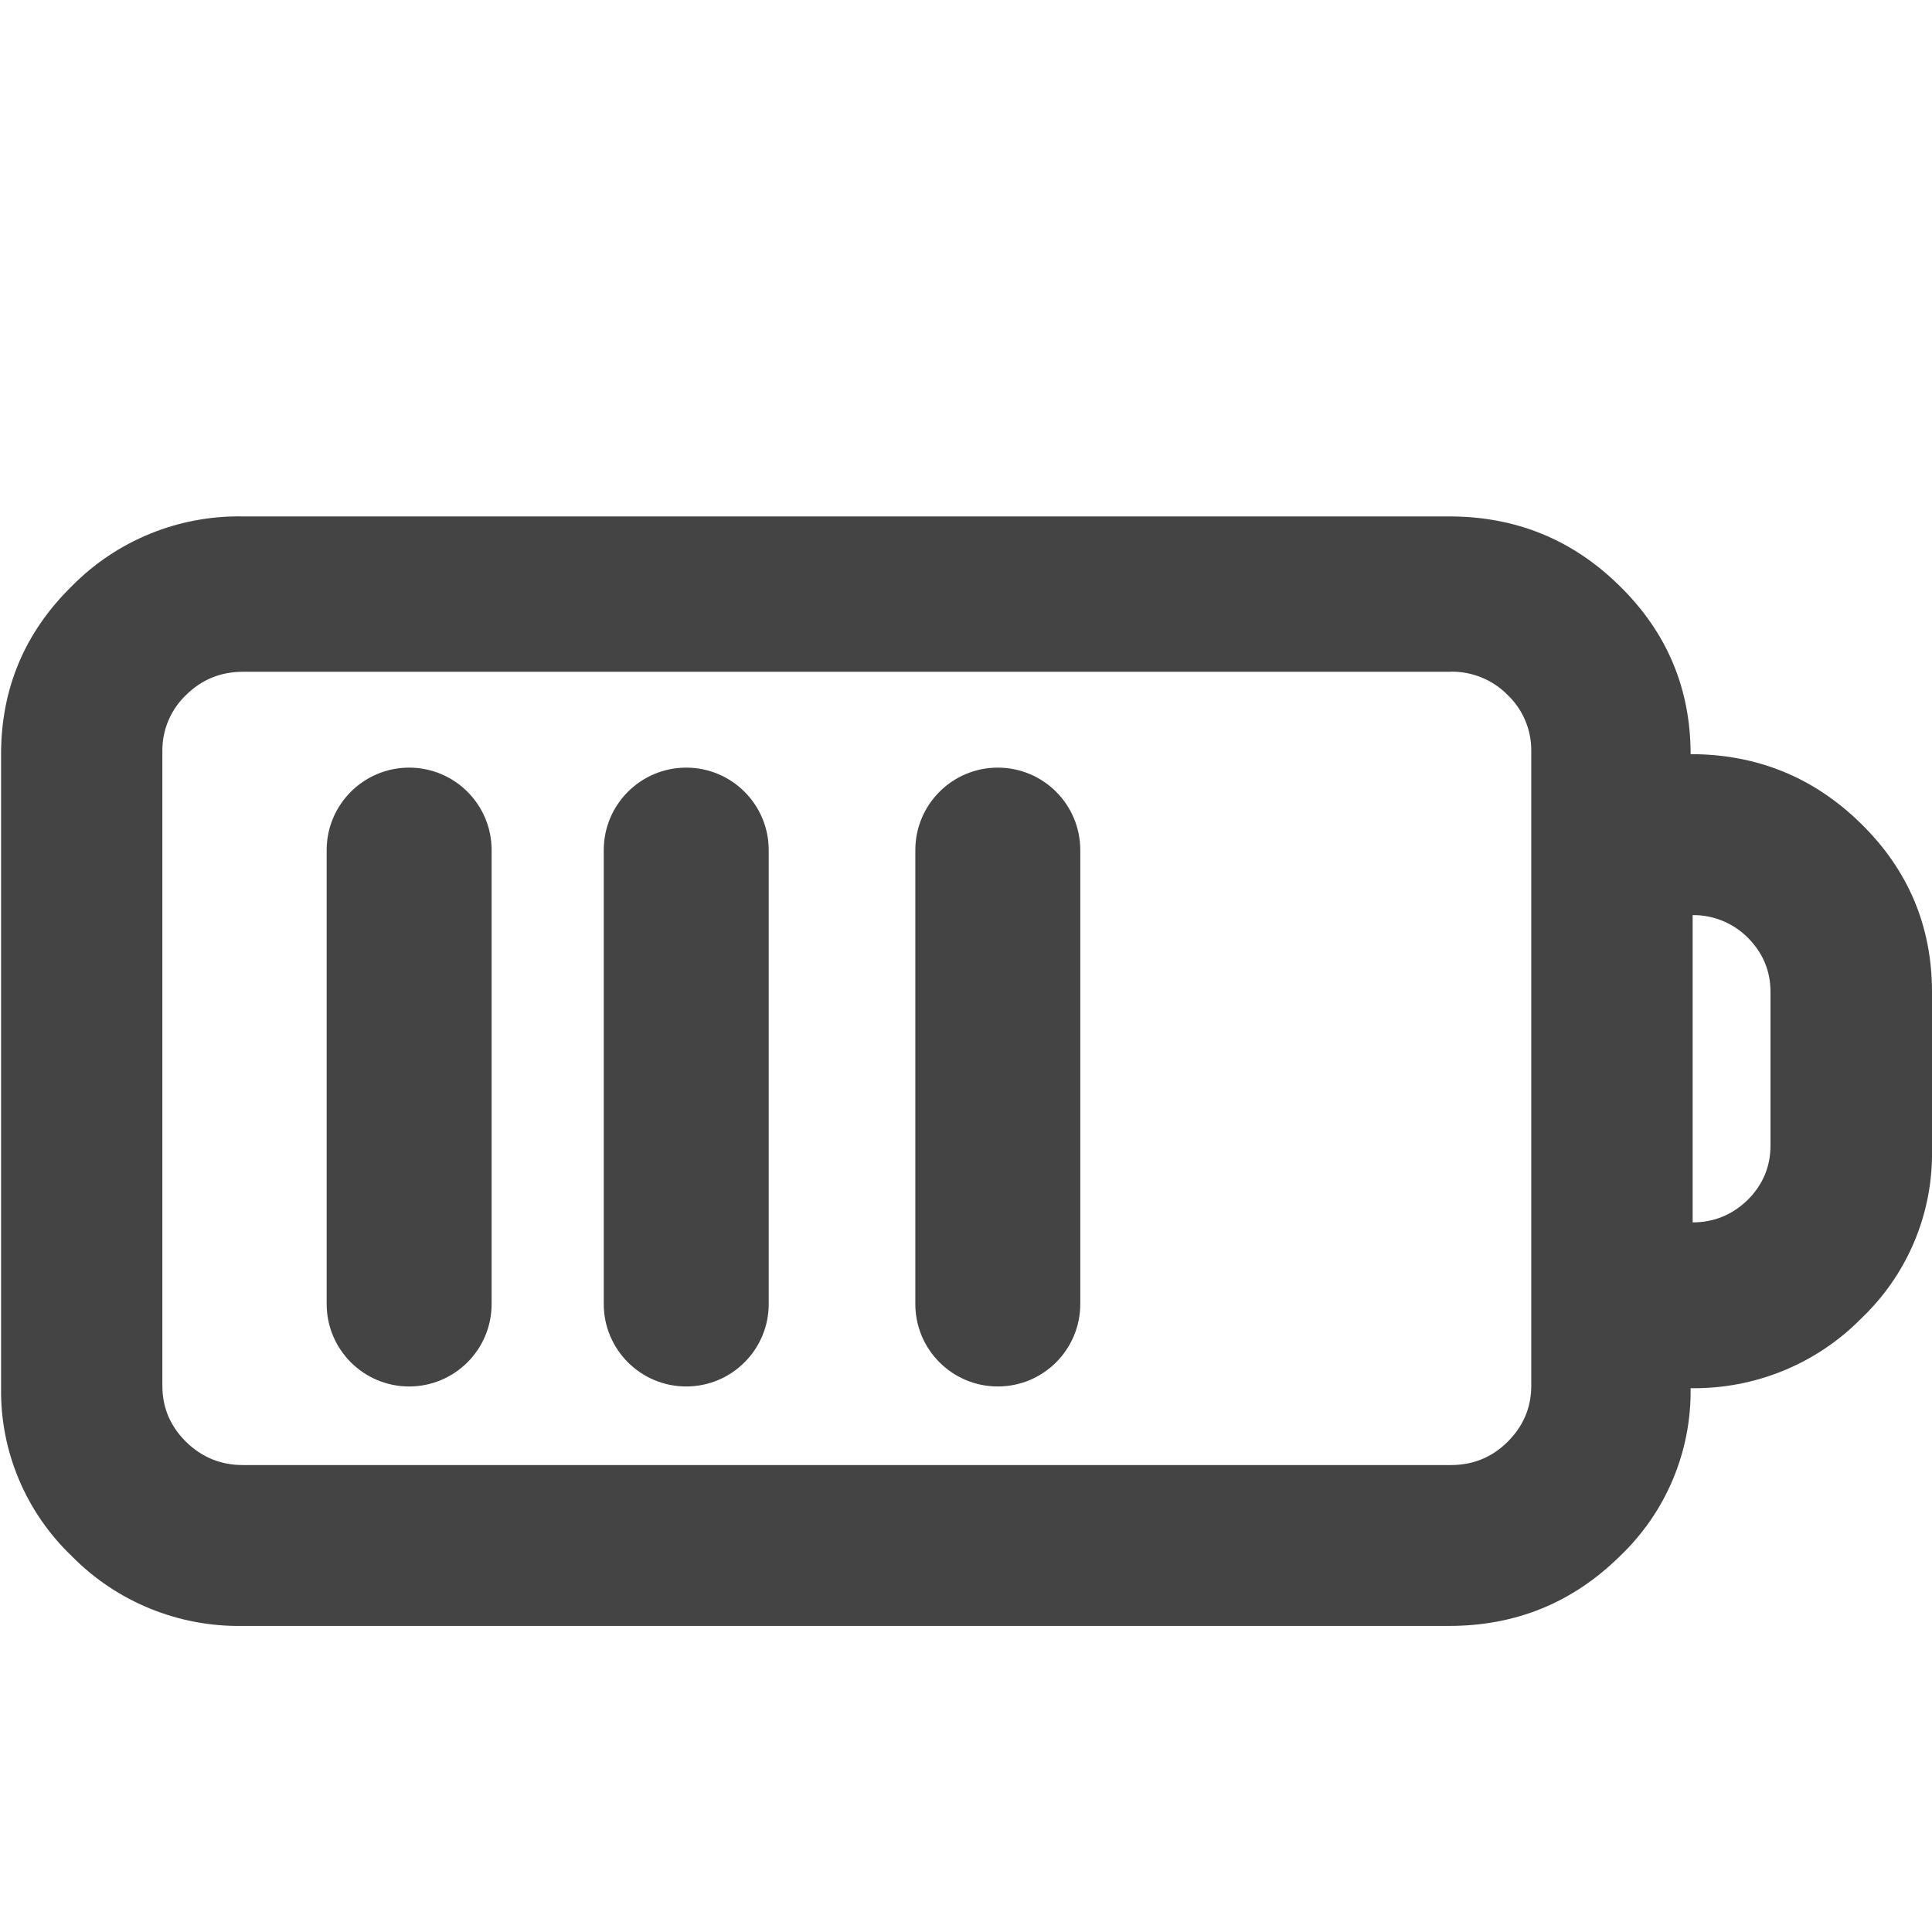
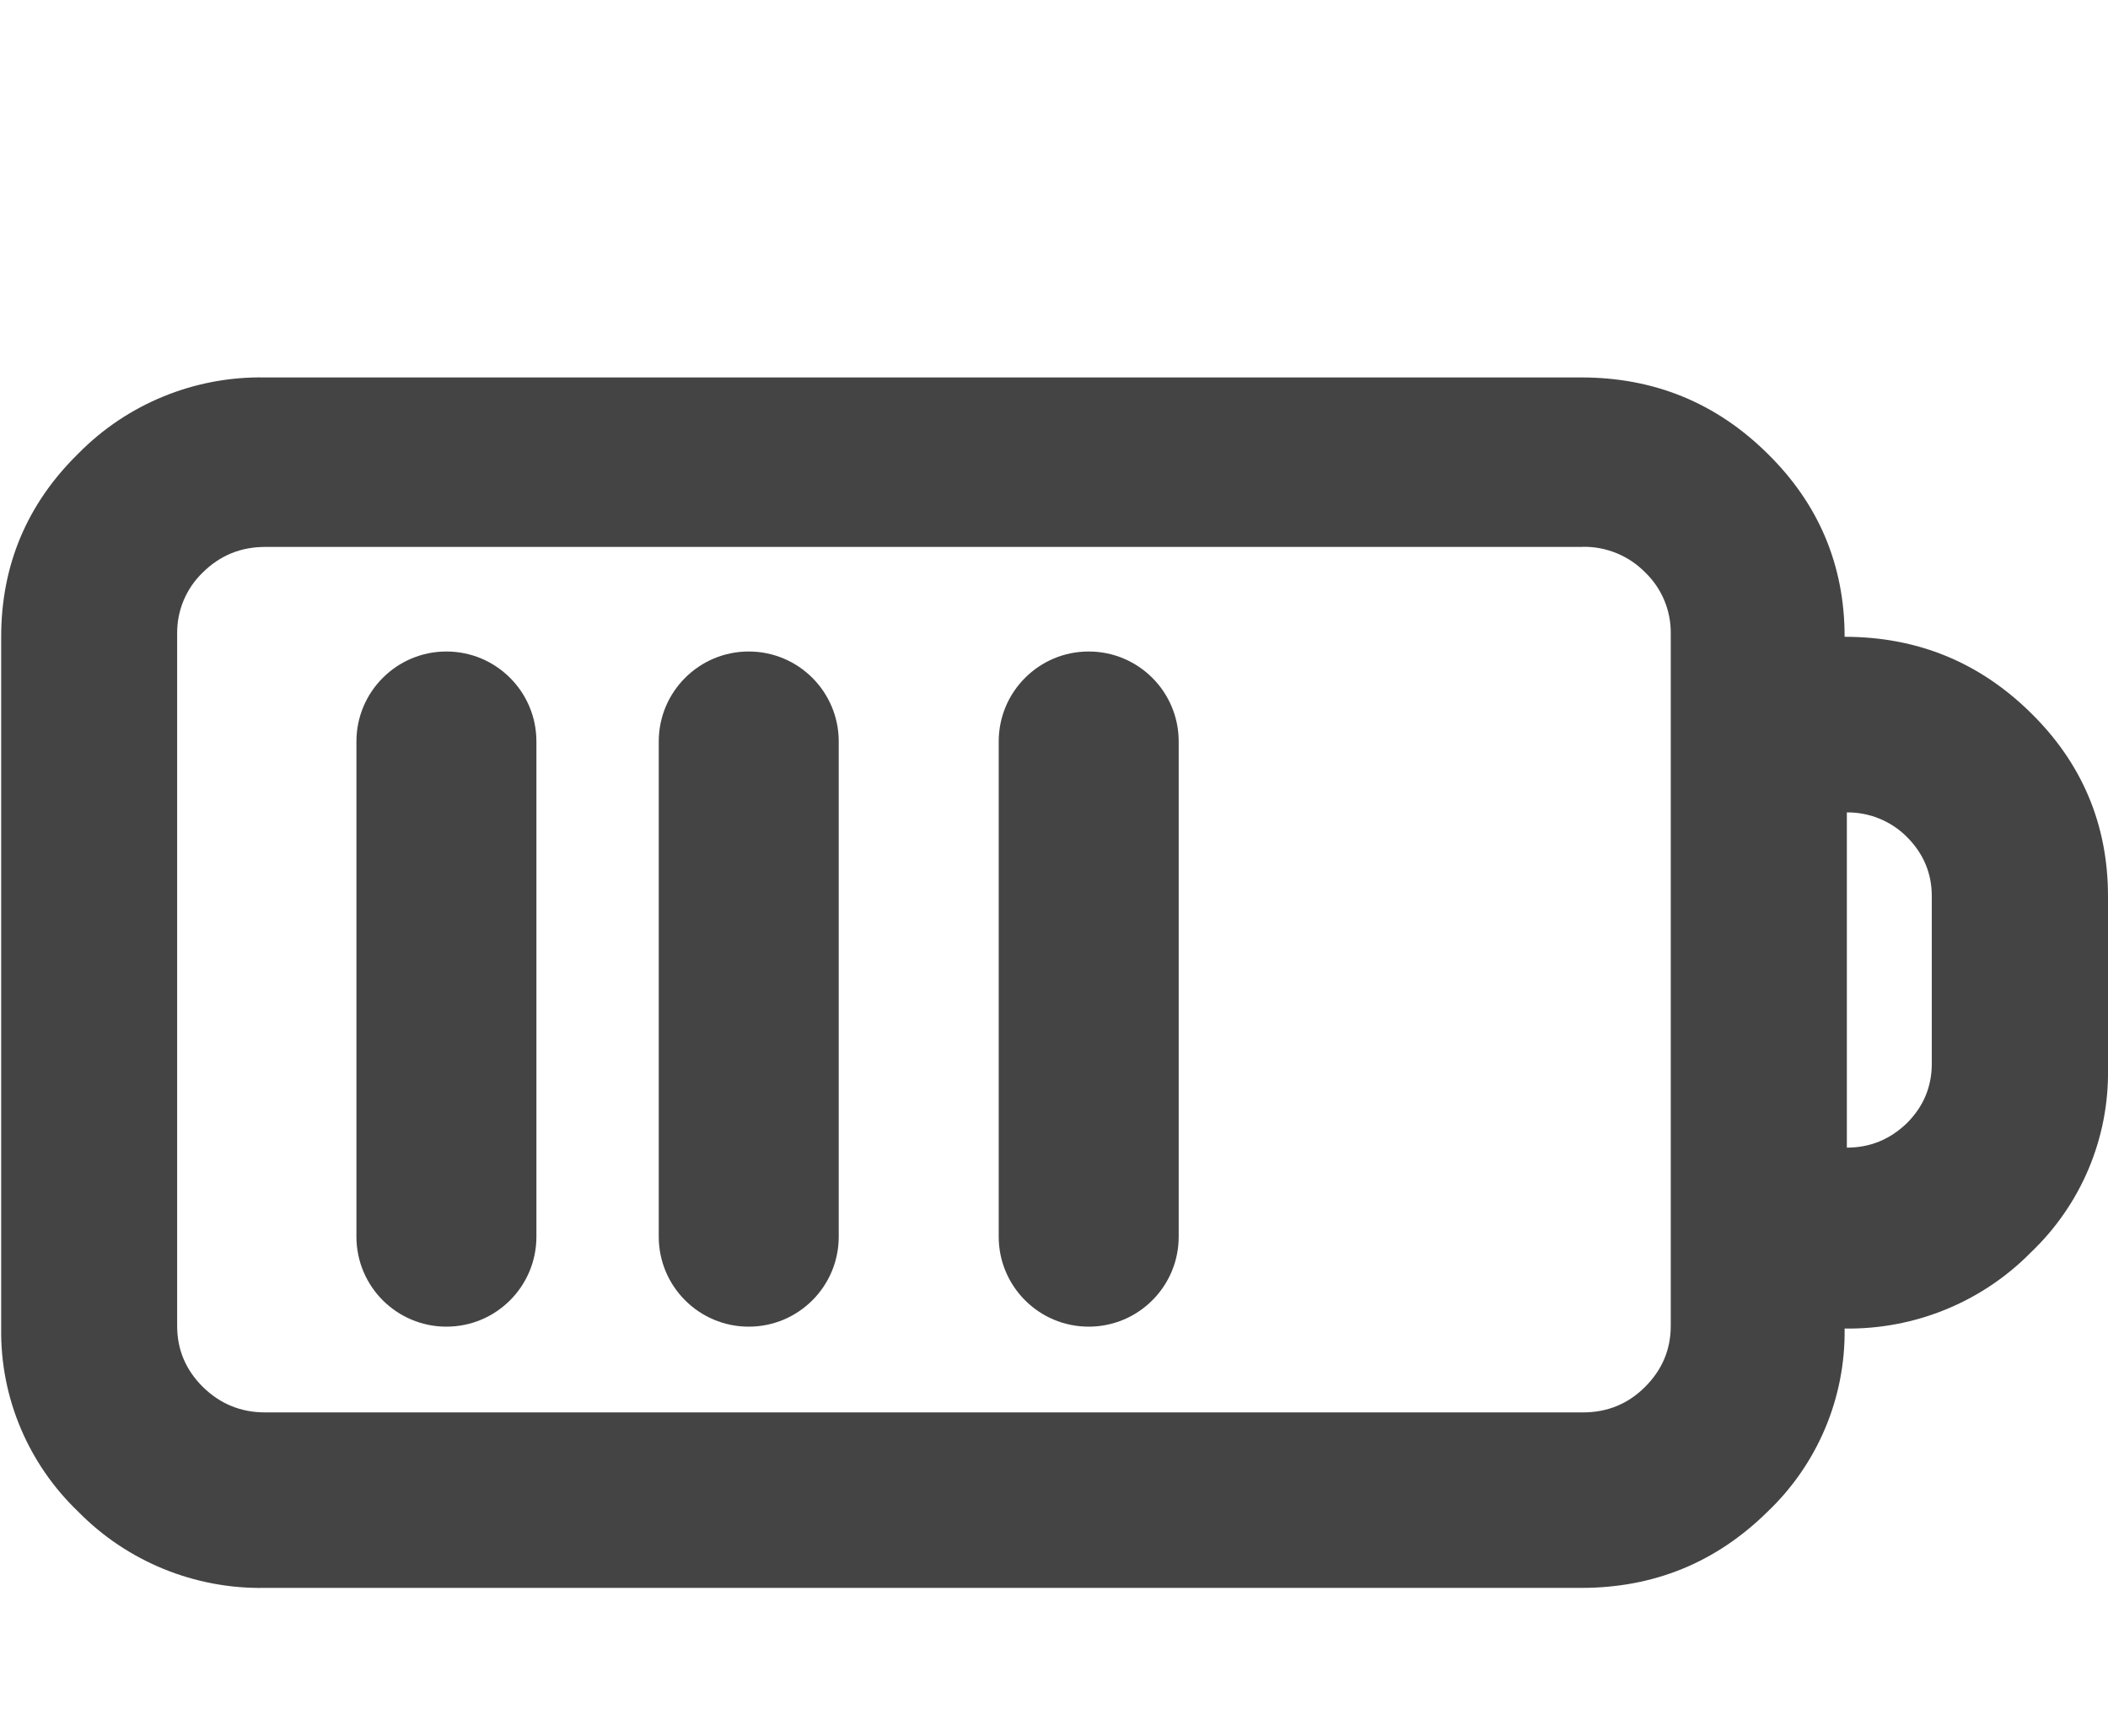
- <svg xmlns="http://www.w3.org/2000/svg" id="_图层_1" data-name="图层_1" version="1.1" viewBox="0 0 1792 1224" width="35" height="35">
+ <svg xmlns="http://www.w3.org/2000/svg" id="_图层_1" data-name="图层_1" version="1.1" viewBox="0 0 1792 1224" width="17" height="14">
  <defs>
    <style>
      .st0 {
        fill: #444;
      }

      .st1 {
        fill: #333;
      }

      .st2, .st3, .st4 {
        display: none;
      }

      .st3 {
        fill: #ed333b;
      }

      .st4 {
        fill: #ff7800;
      }
    </style>
  </defs>
  <g class="st2">
    <path class="st1" d="M1792,781.2v-147.4c0-61-21.9-113.4-65.7-156.5-43.8-43.2-96.8-64.9-158.6-64.9,0-60.9-22-113.4-65.7-156.4-43.8-43.3-96.7-64.9-158.6-64.9H444.9c.4.7-70.9,2-70.9,2-1.3,17.7,1.1,37.8,0,55-.7,10.4.2,29.5,0,40,.7,16.8,3.1,28.5,0,45-.3,3.8.4,3.2,0,7l965.5.8c19.9-.3,39,7.5,52.9,21.6,14.3,13.6,22.2,32.5,22,52.2v590.9c0,20.4-7.4,37.6-22,52.2-14.6,14.5-32.2,21.6-52.9,21.6H216.7c-20.7,0-38.3-7.2-53-21.6-14.6-14.5-21.9-31.8-21.9-52.2v-508.1c-2.1,0-4.2-.2-6.3-.2-4.1-.1-7.9.8-11.9,1.3-9.1,1.3-18.2,1.7-27.4,1.6-18.5-.2-36.9-2.4-55.4-3.6-11.3-.7-23.5,1.9-34.5-.6-4-.9-7-2.9-9.3-5.5v512.4c-.8,59,23,115.6,65.7,156.3,41.7,42.4,99.1,65.9,158.6,64.9h1121.9c61.9,0,114.8-21.6,158.6-64.9,42.8-40.7,66.6-97.4,65.7-156.4,59.6,1,116.9-22.5,158.6-64.9,42.8-40.8,66.6-97.5,65.7-156.5ZM1636.8,779.3c0,19.7-7.1,36.7-21.2,50.7-14.2,13.9-31.3,21-51.2,21v-286.1c19.2-.2,37.7,7.3,51.2,20.9,14.1,14.1,21.2,31,21.2,50.5v142.9Z" />
  </g>
  <g class="st2">
    <path class="st1" d="M361.8,259.7l-137.2-27.7c-9.3-2-14.7-9.6-11.1-16.2l86.2-169.2c6.2-12.5-15.1-22.4-27.5-12.9L4.2,247.2c-8.4,6.9-4.4,17.8,7.6,20.1l137.2,27.7c9.3,2,14.7,9.6,11.1,16.2l-85.7,169.2c-6.2,12.5,15.1,22.4,27.5,12.9l267.4-213.4c8.9-6.6,4.4-17.8-7.6-20.1Z" />
  </g>
  <path class="st0" d="M1344.2,195c61.8,0,114.6,21.5,158.3,64.7,43.7,42.9,65.6,95.1,65.6,155.8,61.7,0,114.6,21.6,158.3,64.7,43.7,42.9,65.6,95.1,65.6,155.9v146.9c.9,58.8-22.9,115.3-65.6,155.9-41.6,42.3-98.9,65.6-158.3,64.7.8,58.8-22.9,115.2-65.6,155.8-43.7,43.1-96.5,64.7-158.3,64.7H224.9c-59.4,1-116.7-22.4-158.3-64.7C24,1118.7.2,1062.3,1,1003.6V415.5c0-60.6,21.8-112.9,65.6-155.8,41.6-42.3,98.9-65.7,158.3-64.7h1119.4ZM1345.6,339.1H225.4c-20.6,0-38.2,7.1-52.9,21.6-14.2,13.6-22.1,32.4-21.9,52v588.6c0,20.3,7.3,37.5,21.9,52,14.7,14.4,32.3,21.6,52.9,21.6h1120.2c20.7,0,38.2-7.1,52.8-21.6,14.5-14.5,21.9-31.7,21.9-52V412.6c.2-19.6-7.7-38.4-21.9-52-13.9-14.1-33-21.9-52.8-21.6ZM1570,564.8v285c19.9,0,36.9-7.1,51.1-20.9,14-14,21.1-30.8,21.1-50.5v-142.4c0-19.5-7.1-36.3-21.1-50.3-13.5-13.6-32-21.1-51.1-20.9h0Z" />
  <rect class="st3" x="686" y="384.8" width="165" height="666" rx="82.5" ry="82.5" transform="translate(549.1 -310.6) rotate(34.9)" />
  <rect class="st0" x="303" y="428" width="153" height="574" rx="76.5" ry="76.5" />
  <rect class="st3" x="657.8" y="360.6" width="180" height="717.2" rx="90" ry="90" transform="translate(-289.7 711.3) rotate(-43.4)" />
  <polygon class="st2" points="466.3 431.6 466.3 1002.7 234.1 1002.7 234.1 431.7 466.3 431.7 466.3 431.6" />
  <polygon class="st2" points="760.3 431.6 760.3 1002.7 528.2 1002.7 528.2 431.7 760.2 431.7 760.3 431.6" />
  <polygon class="st2" points="1049.2 431.6 1049.2 1002.7 817 1002.7 817 431.7 1049.1 431.7 1049.2 431.6" />
  <polygon class="st2" points="1338 431.6 1338 1002.7 1105.9 1002.7 1105.9 431.7 1338 431.7 1338 431.6" />
  <path class="st4" d="M217.5,320h0c-41.7,0-75.5-25.4-75.5-56.7L141,0s34.8,1.5,76.5,1.5h0C259.2,1.5,293,0,293,0v263.3c0,31.3-33.8,56.7-75.5,56.7Z" />
  <ellipse class="st4" cx="216.5" cy="458.5" rx="75.5" ry="74.5" />
  <rect class="st0" x="560" y="428" width="153" height="574" rx="76.5" ry="76.5" />
  <rect class="st0" x="849" y="428" width="153" height="574" rx="76.5" ry="76.5" />
  <rect class="st2" x="1132" y="428" width="153" height="574" rx="76.5" ry="76.5" />
</svg>
